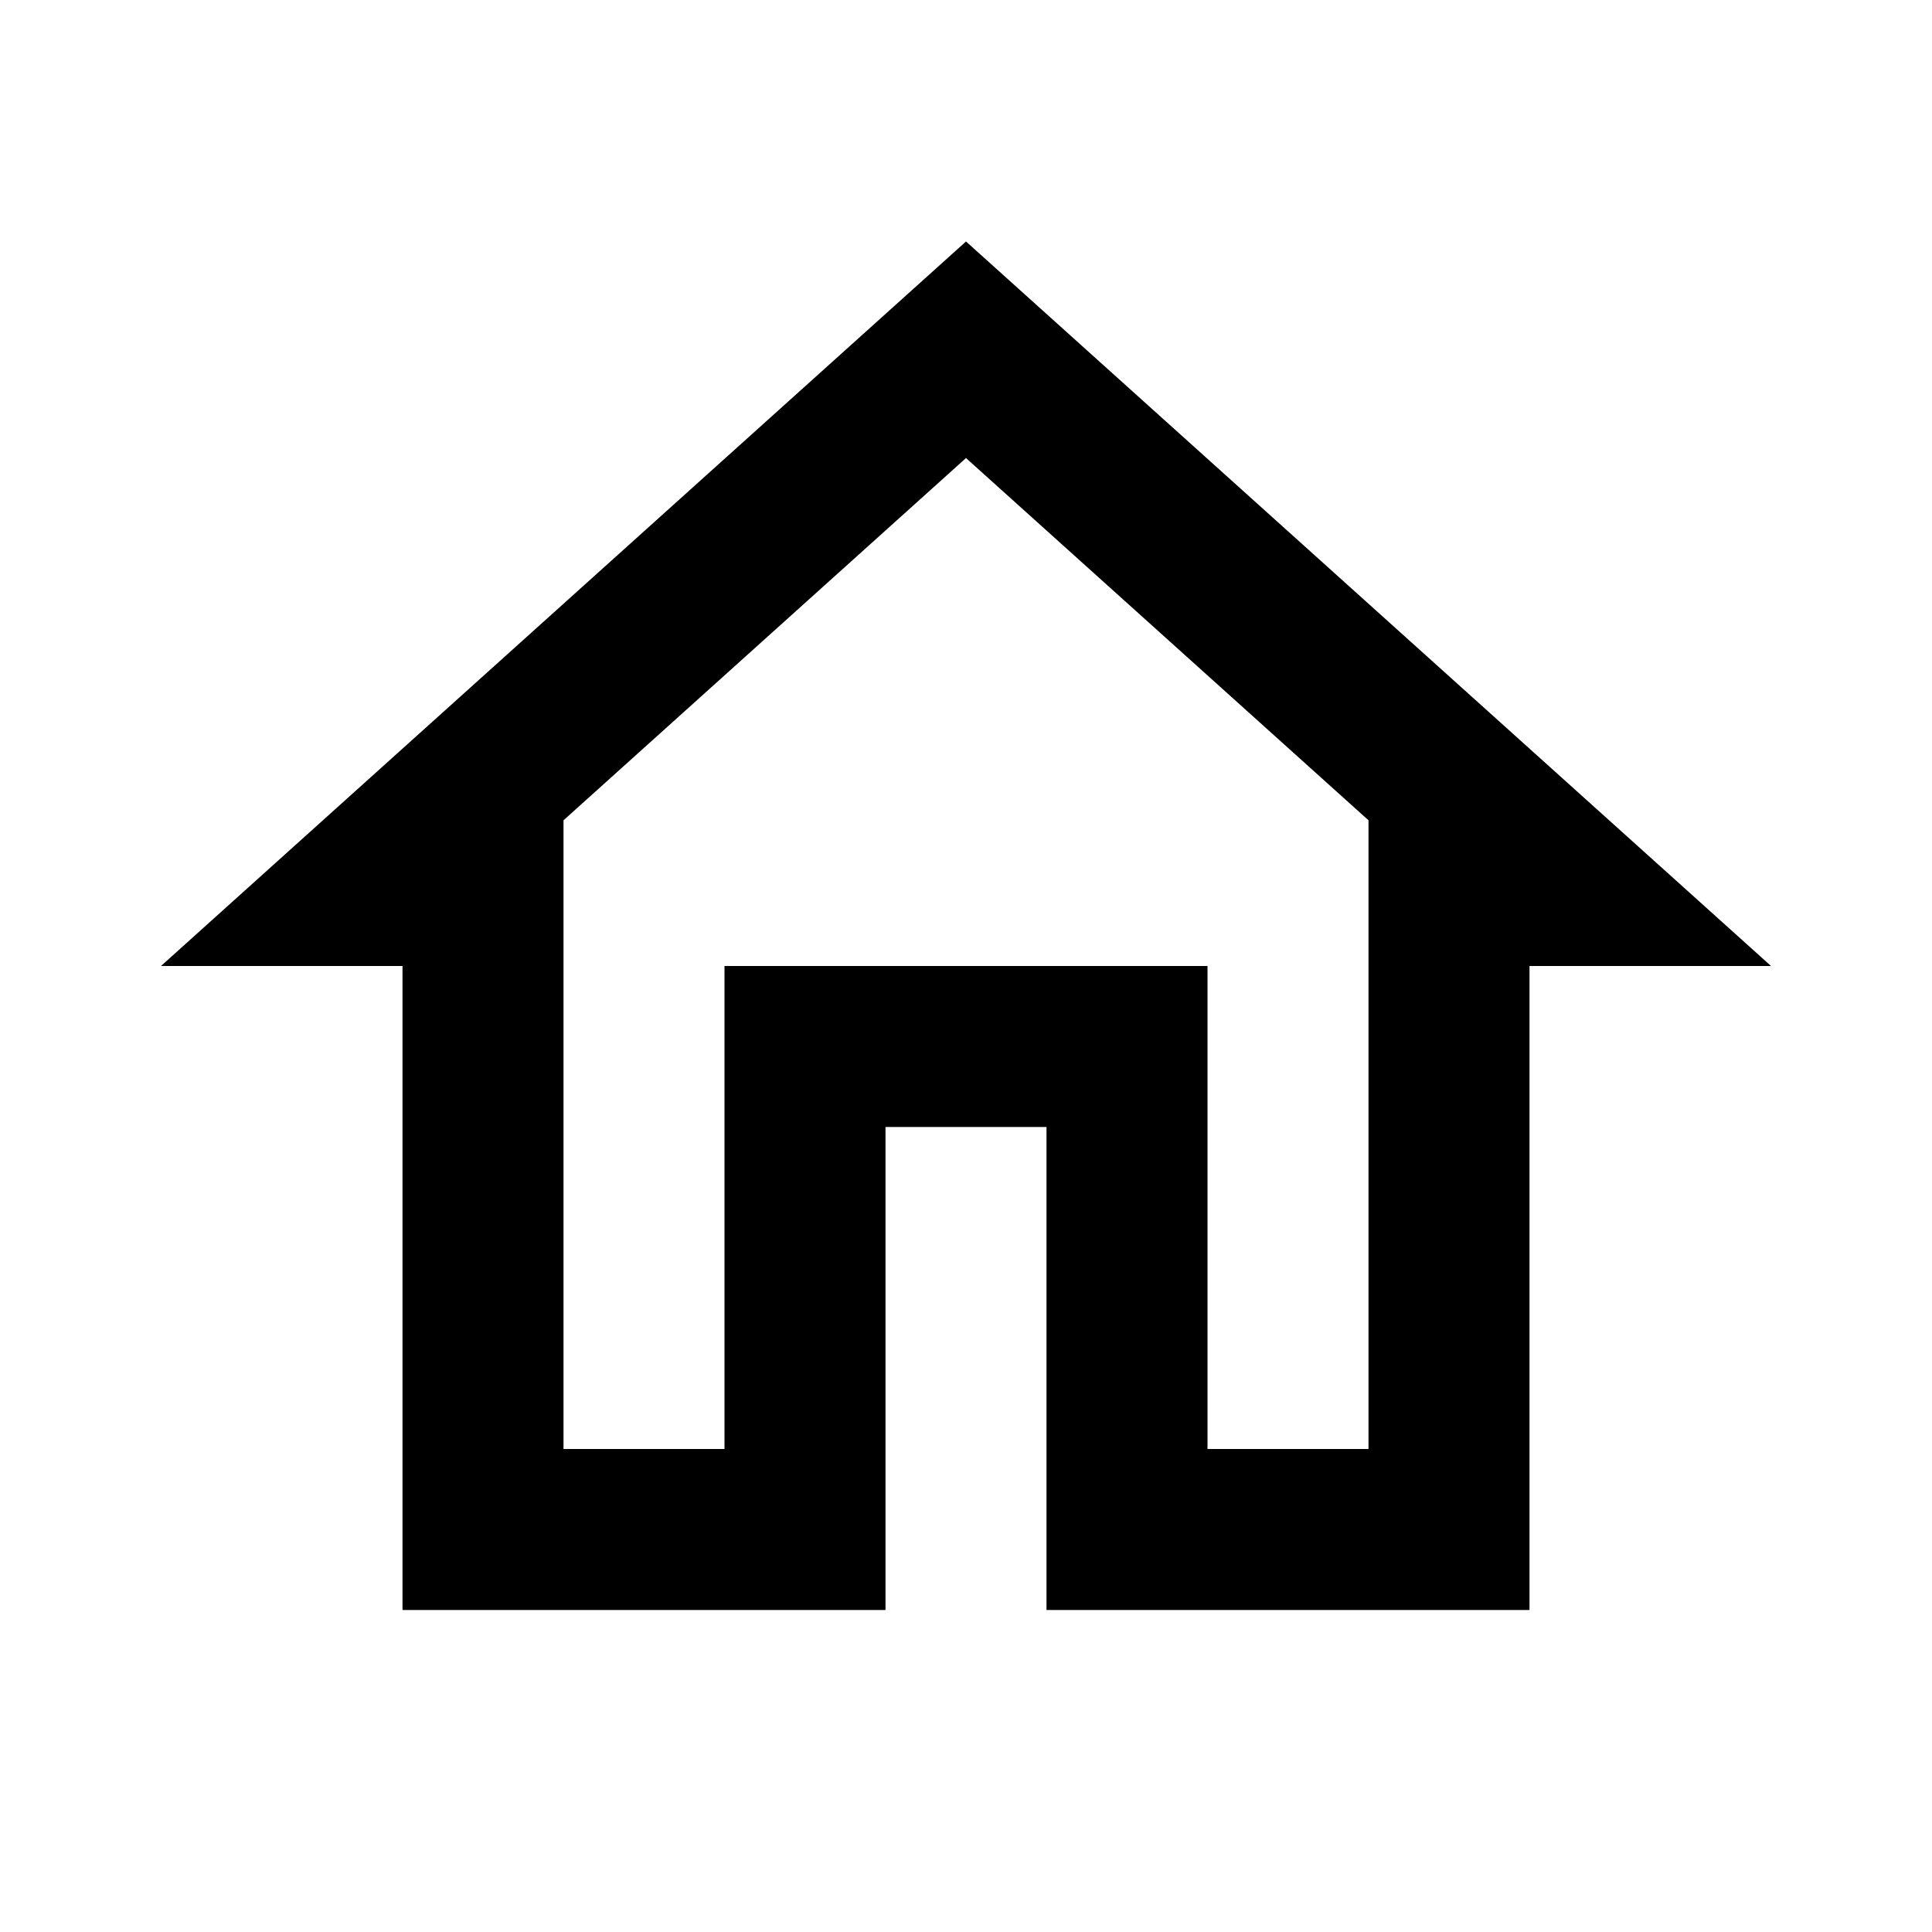
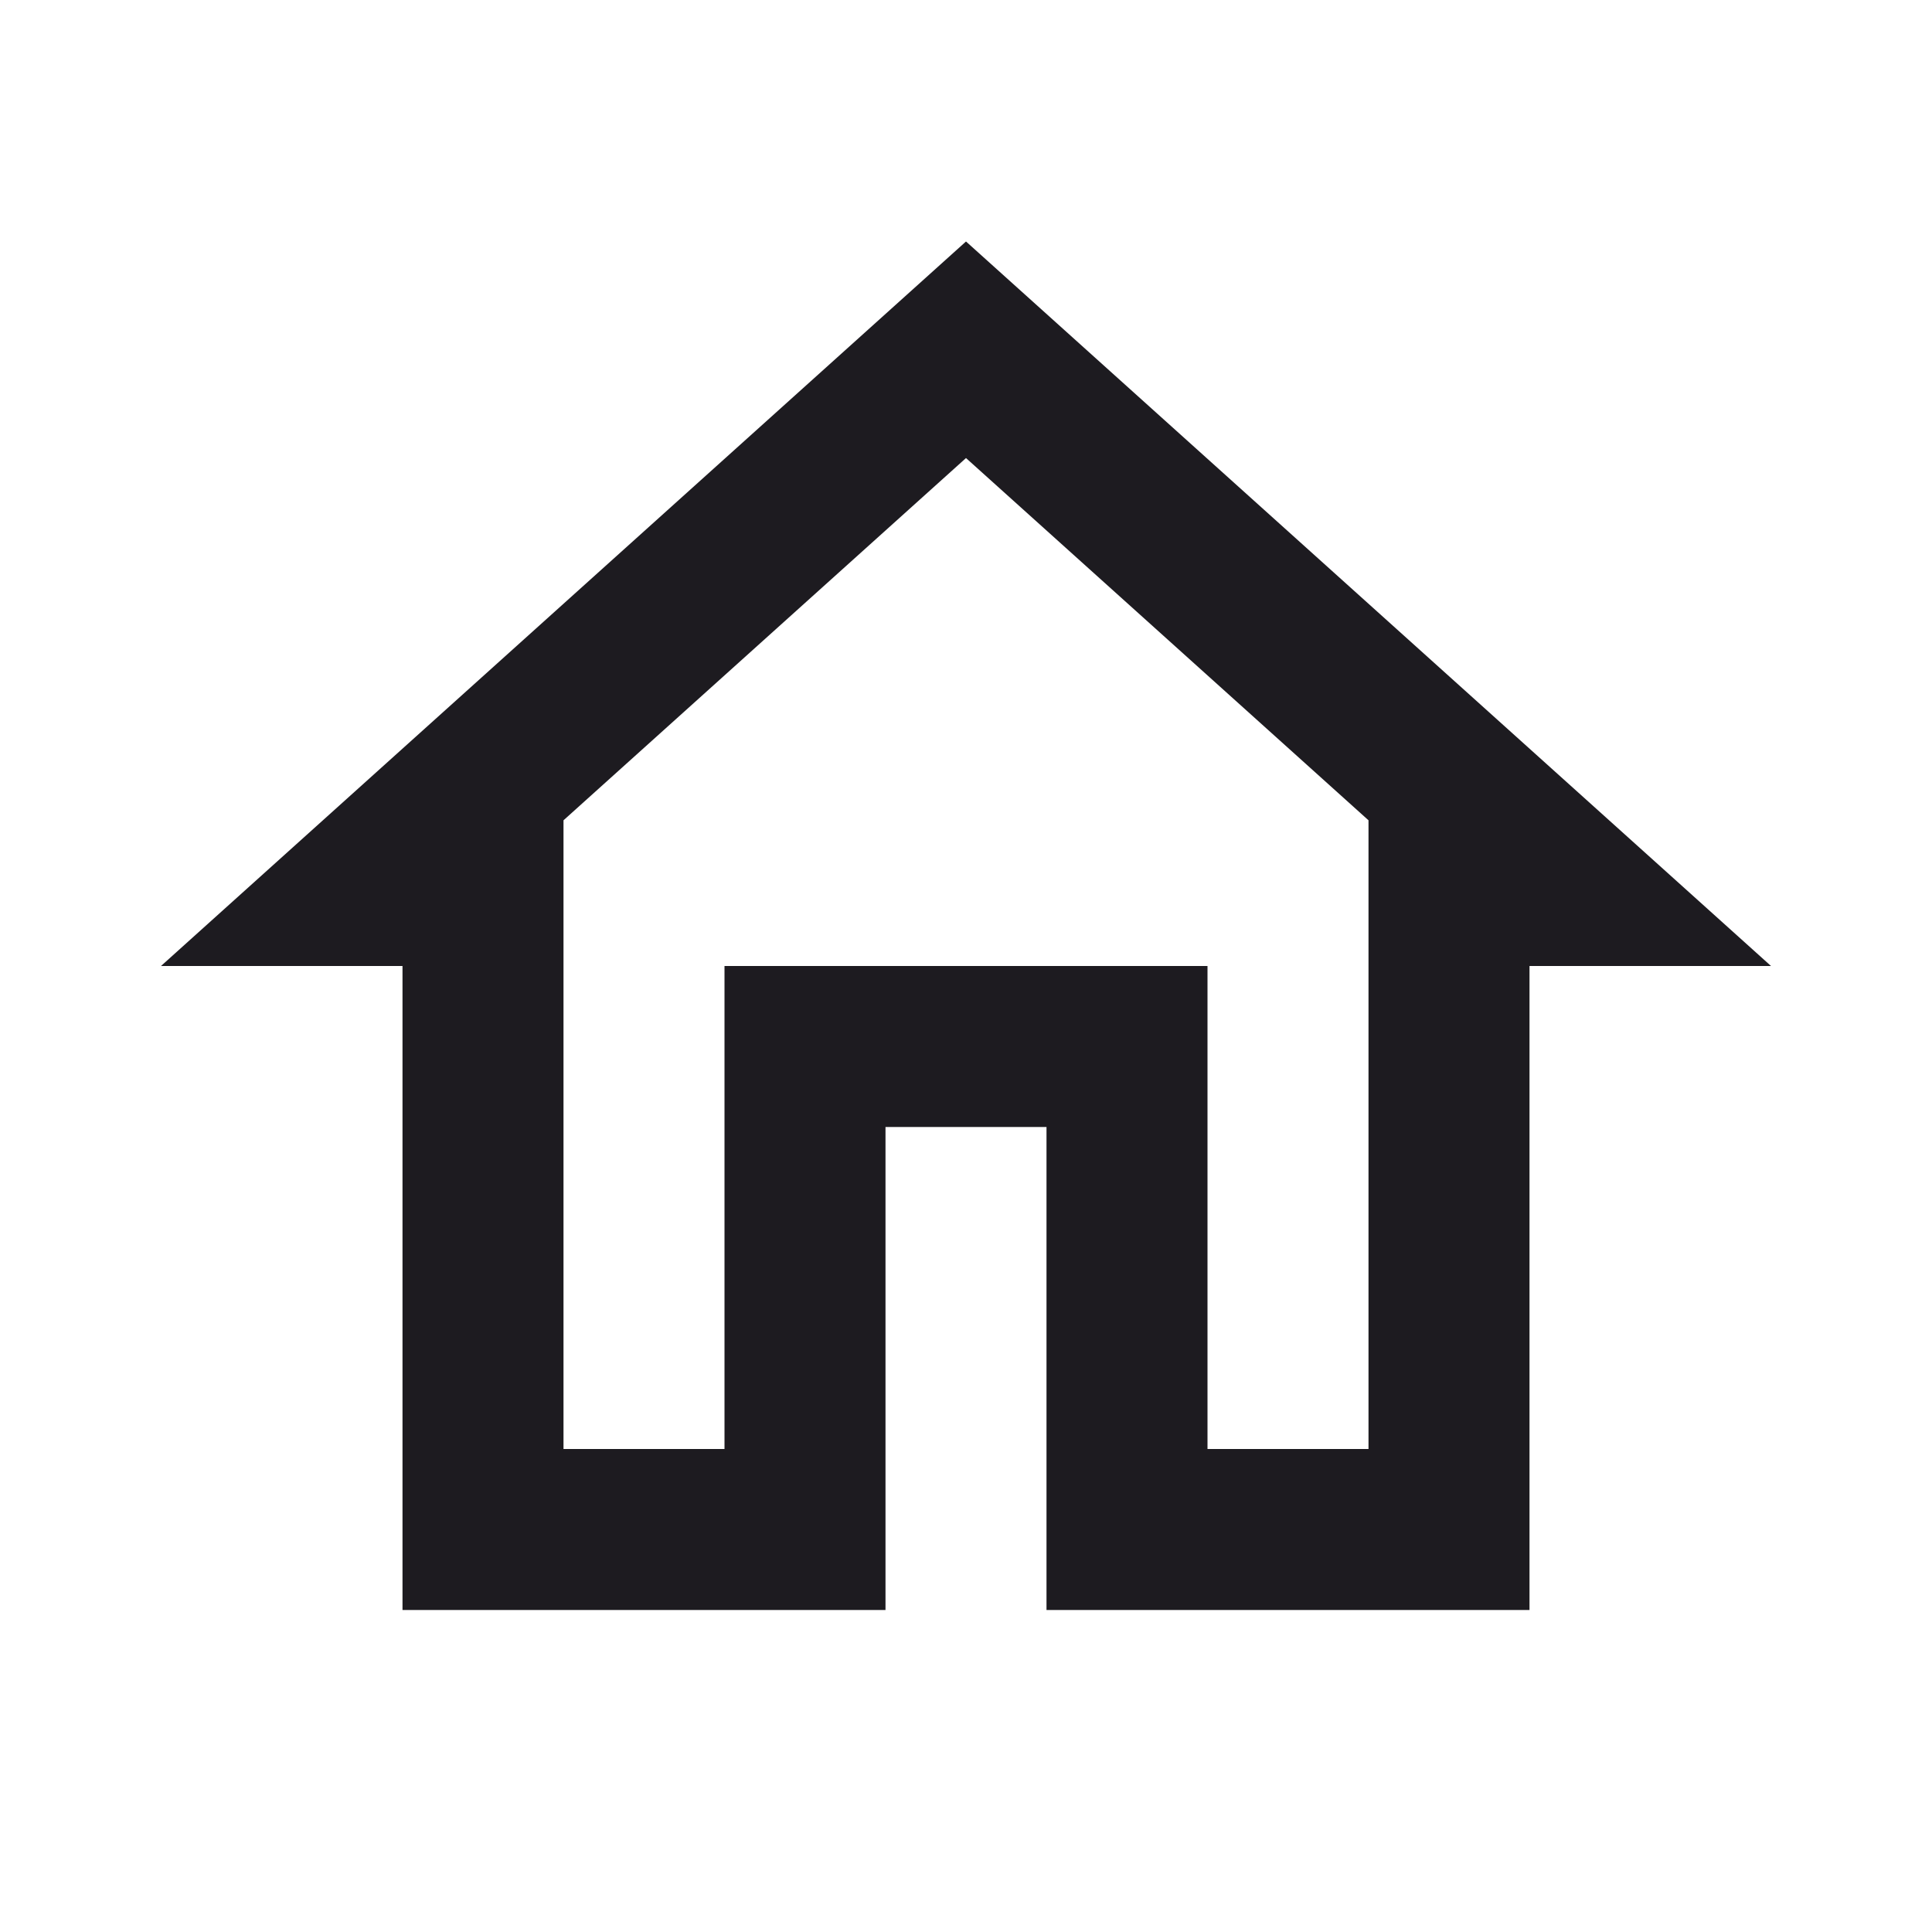
- <svg xmlns="http://www.w3.org/2000/svg" width="24" height="24" viewBox="0 0 24 24" fill="none">
-   <path d="M12 5.69L17 10.19V18H15V12H9V18H7V10.19L12 5.69ZM12 3L2 12H5V20H11V14H13V20H19V12H22L12 3Z" fill="black" />
+ <svg xmlns="http://www.w3.org/2000/svg" width="24" height="24" viewBox="0 0 24 24" fill="#1D1B20">
+   <path d="M12 5.69L17 10.19V18H15V12H9V18H7V10.19L12 5.69ZM12 3L2 12H5V20H11V14H13V20H19V12H22L12 3Z" fill="#1D1B20" />
</svg>
